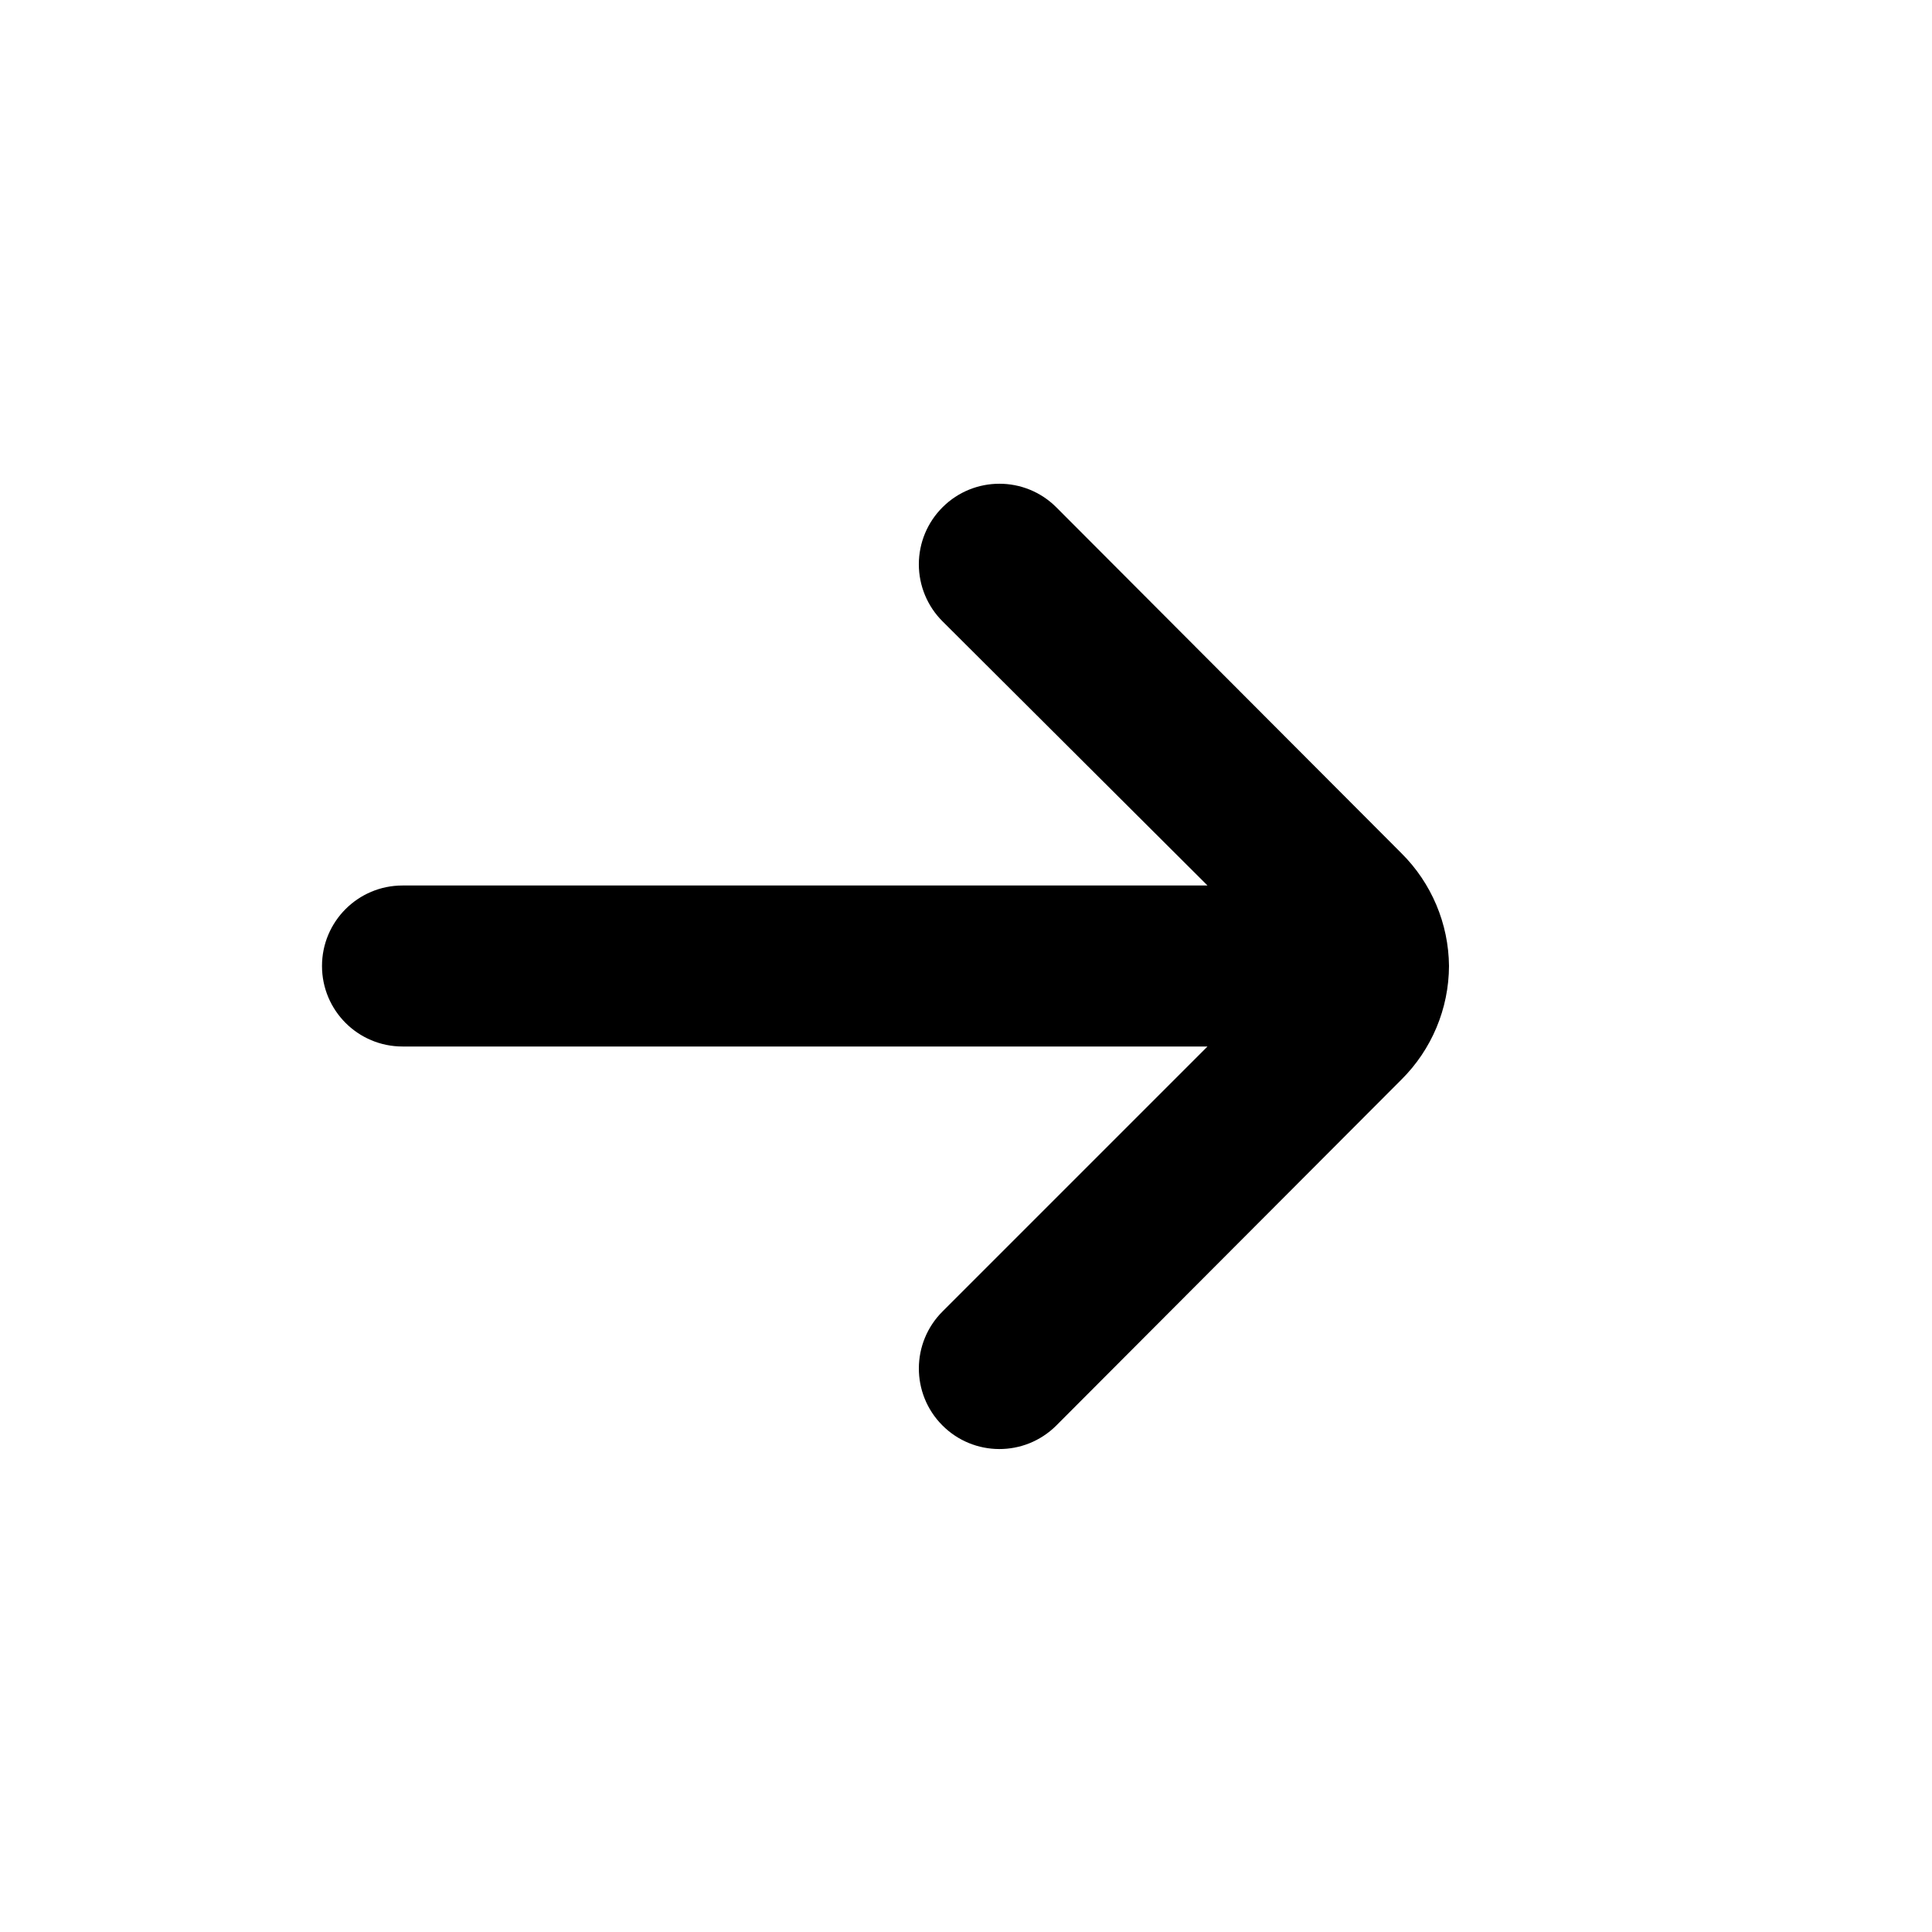
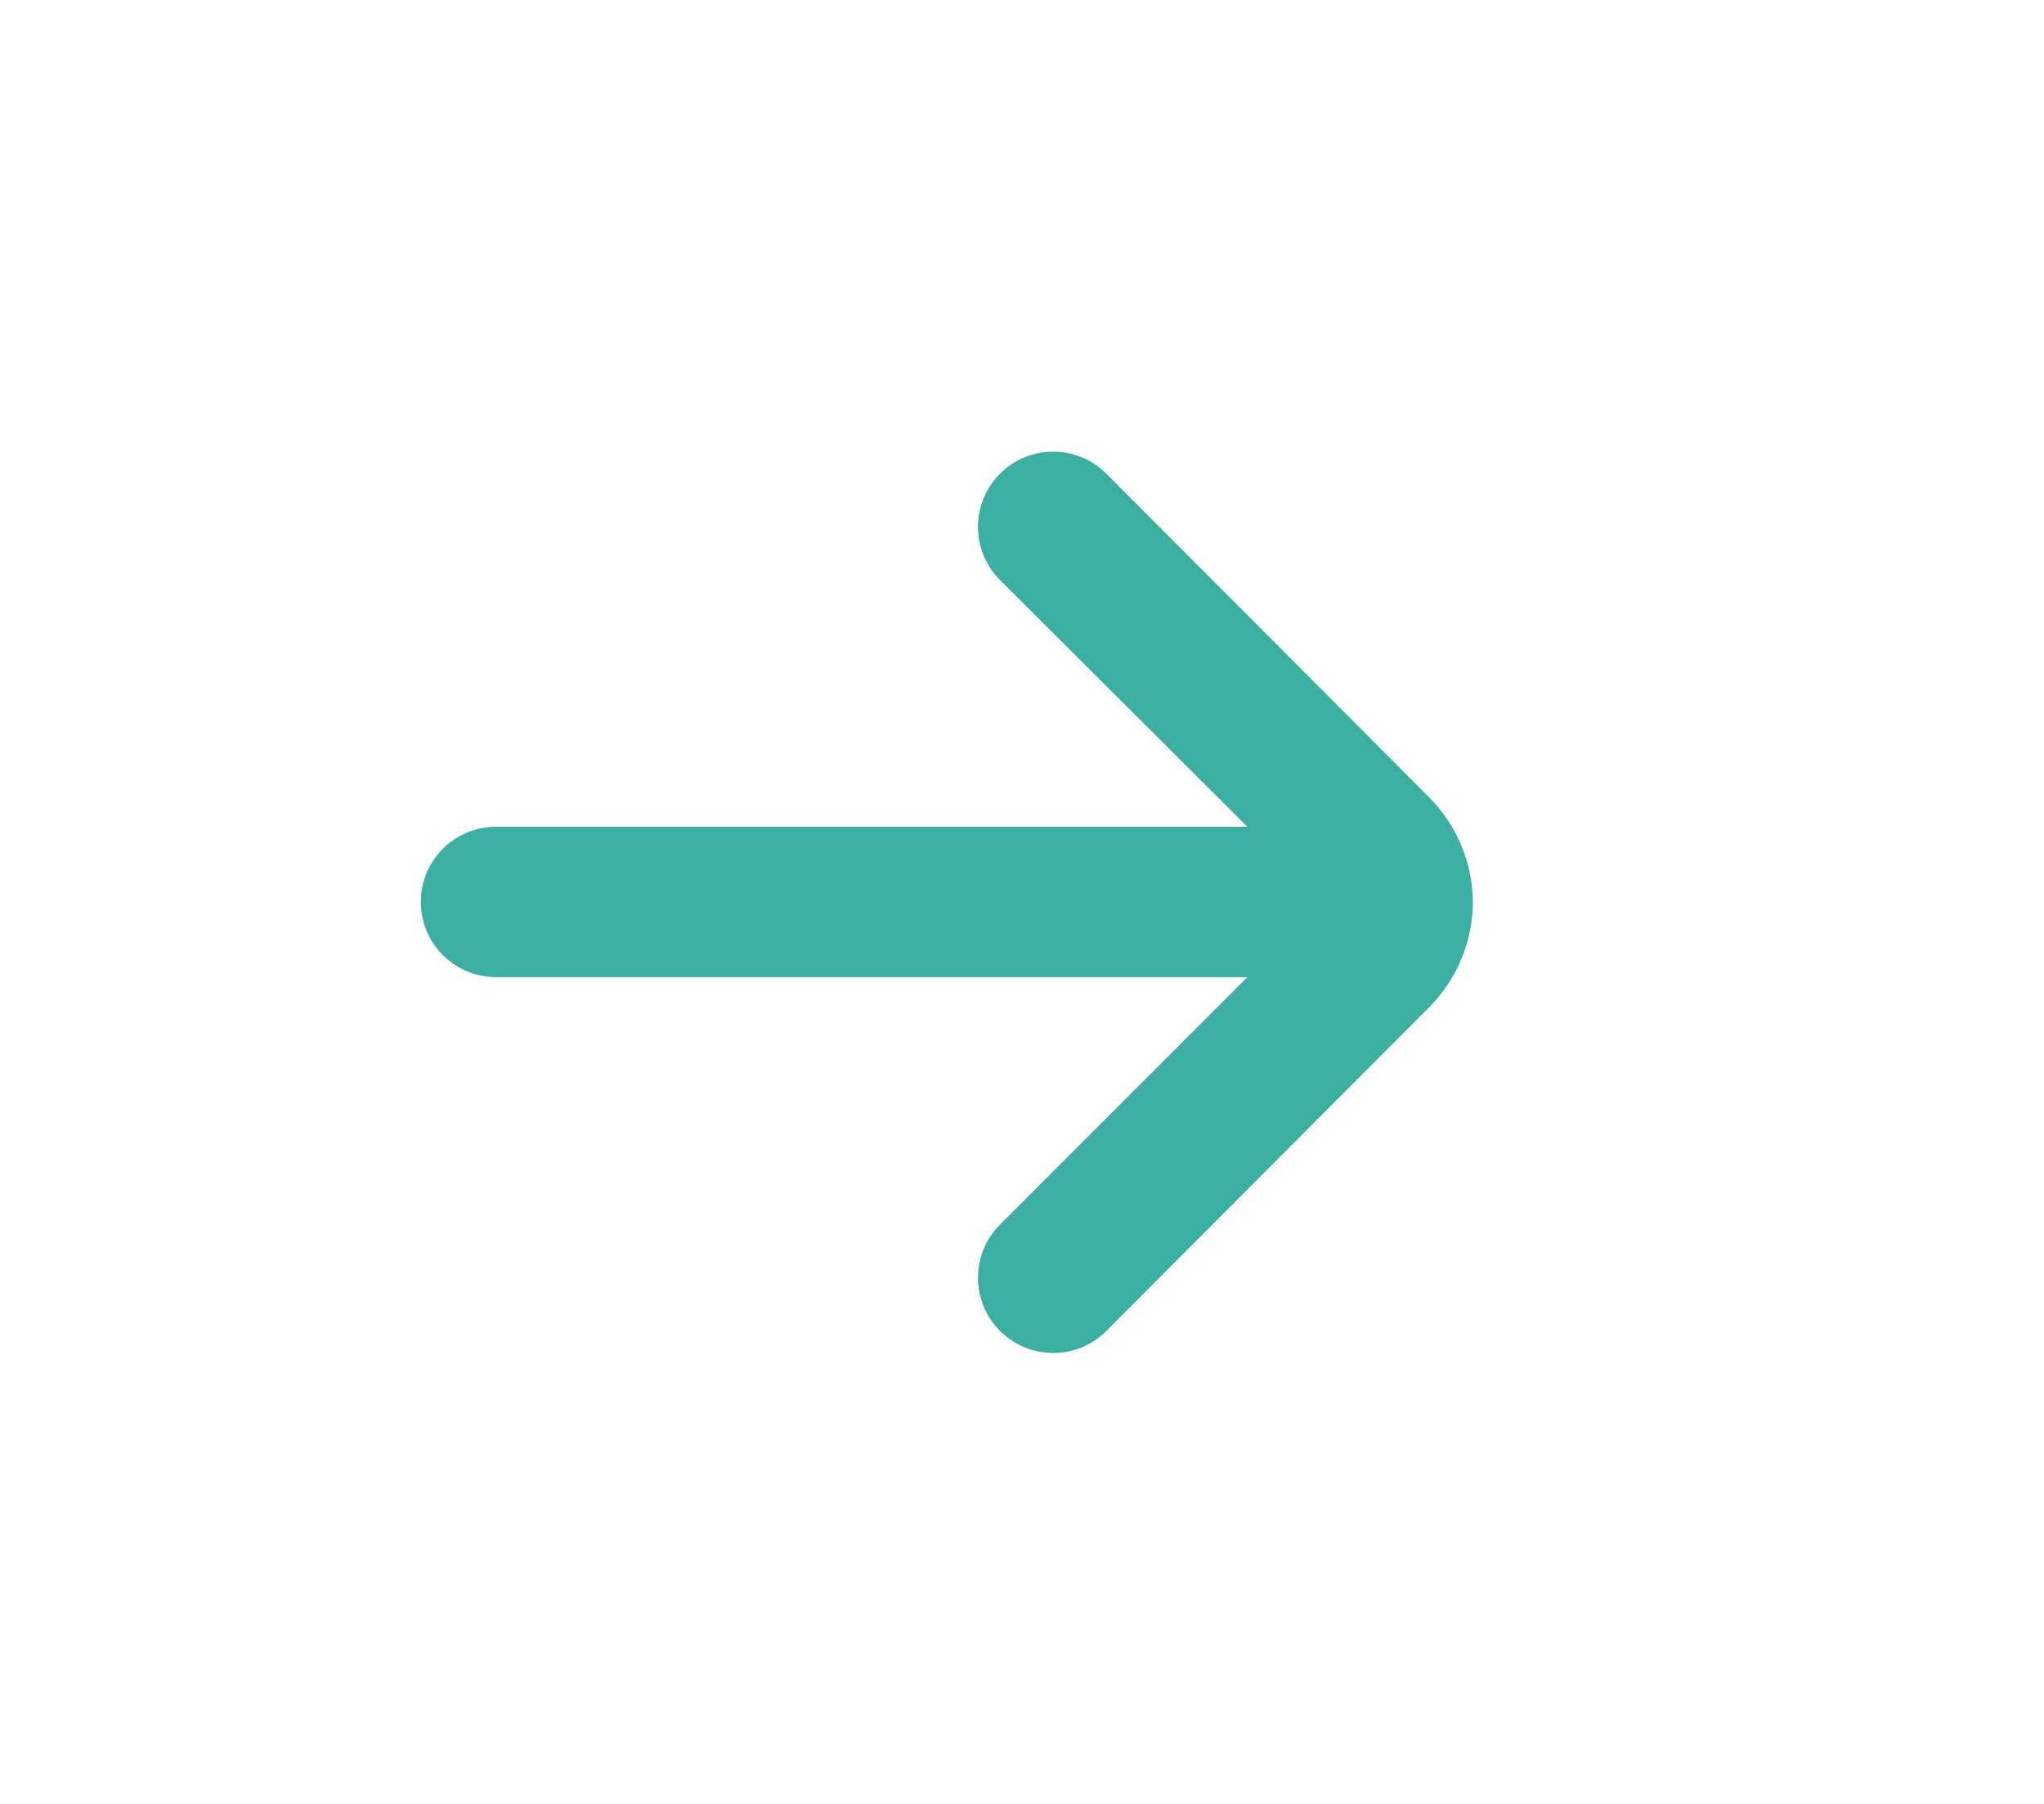
- <svg xmlns="http://www.w3.org/2000/svg" id="Outline" viewBox="0 0 24 24" width="512" height="512">
-   <path d="M18,12h0a2,2,0,0,0-.59-1.4l-4.29-4.3a1,1,0,0,0-1.41,0,1,1,0,0,0,0,1.42L15,11H5a1,1,0,0,0,0,2H15l-3.29,3.29a1,1,0,0,0,1.41,1.42l4.29-4.3A2,2,0,0,0,18,12Z" />
+ <svg xmlns="http://www.w3.org/2000/svg" id="Outline" viewBox="0 0 24 24" width="17" height="15">
+   <path fill="#3bafa2" d="M18,12h0a2,2,0,0,0-.59-1.4l-4.29-4.3a1,1,0,0,0-1.41,0,1,1,0,0,0,0,1.42L15,11H5a1,1,0,0,0,0,2H15l-3.29,3.29a1,1,0,0,0,1.41,1.42l4.29-4.3A2,2,0,0,0,18,12Z" />
</svg>
